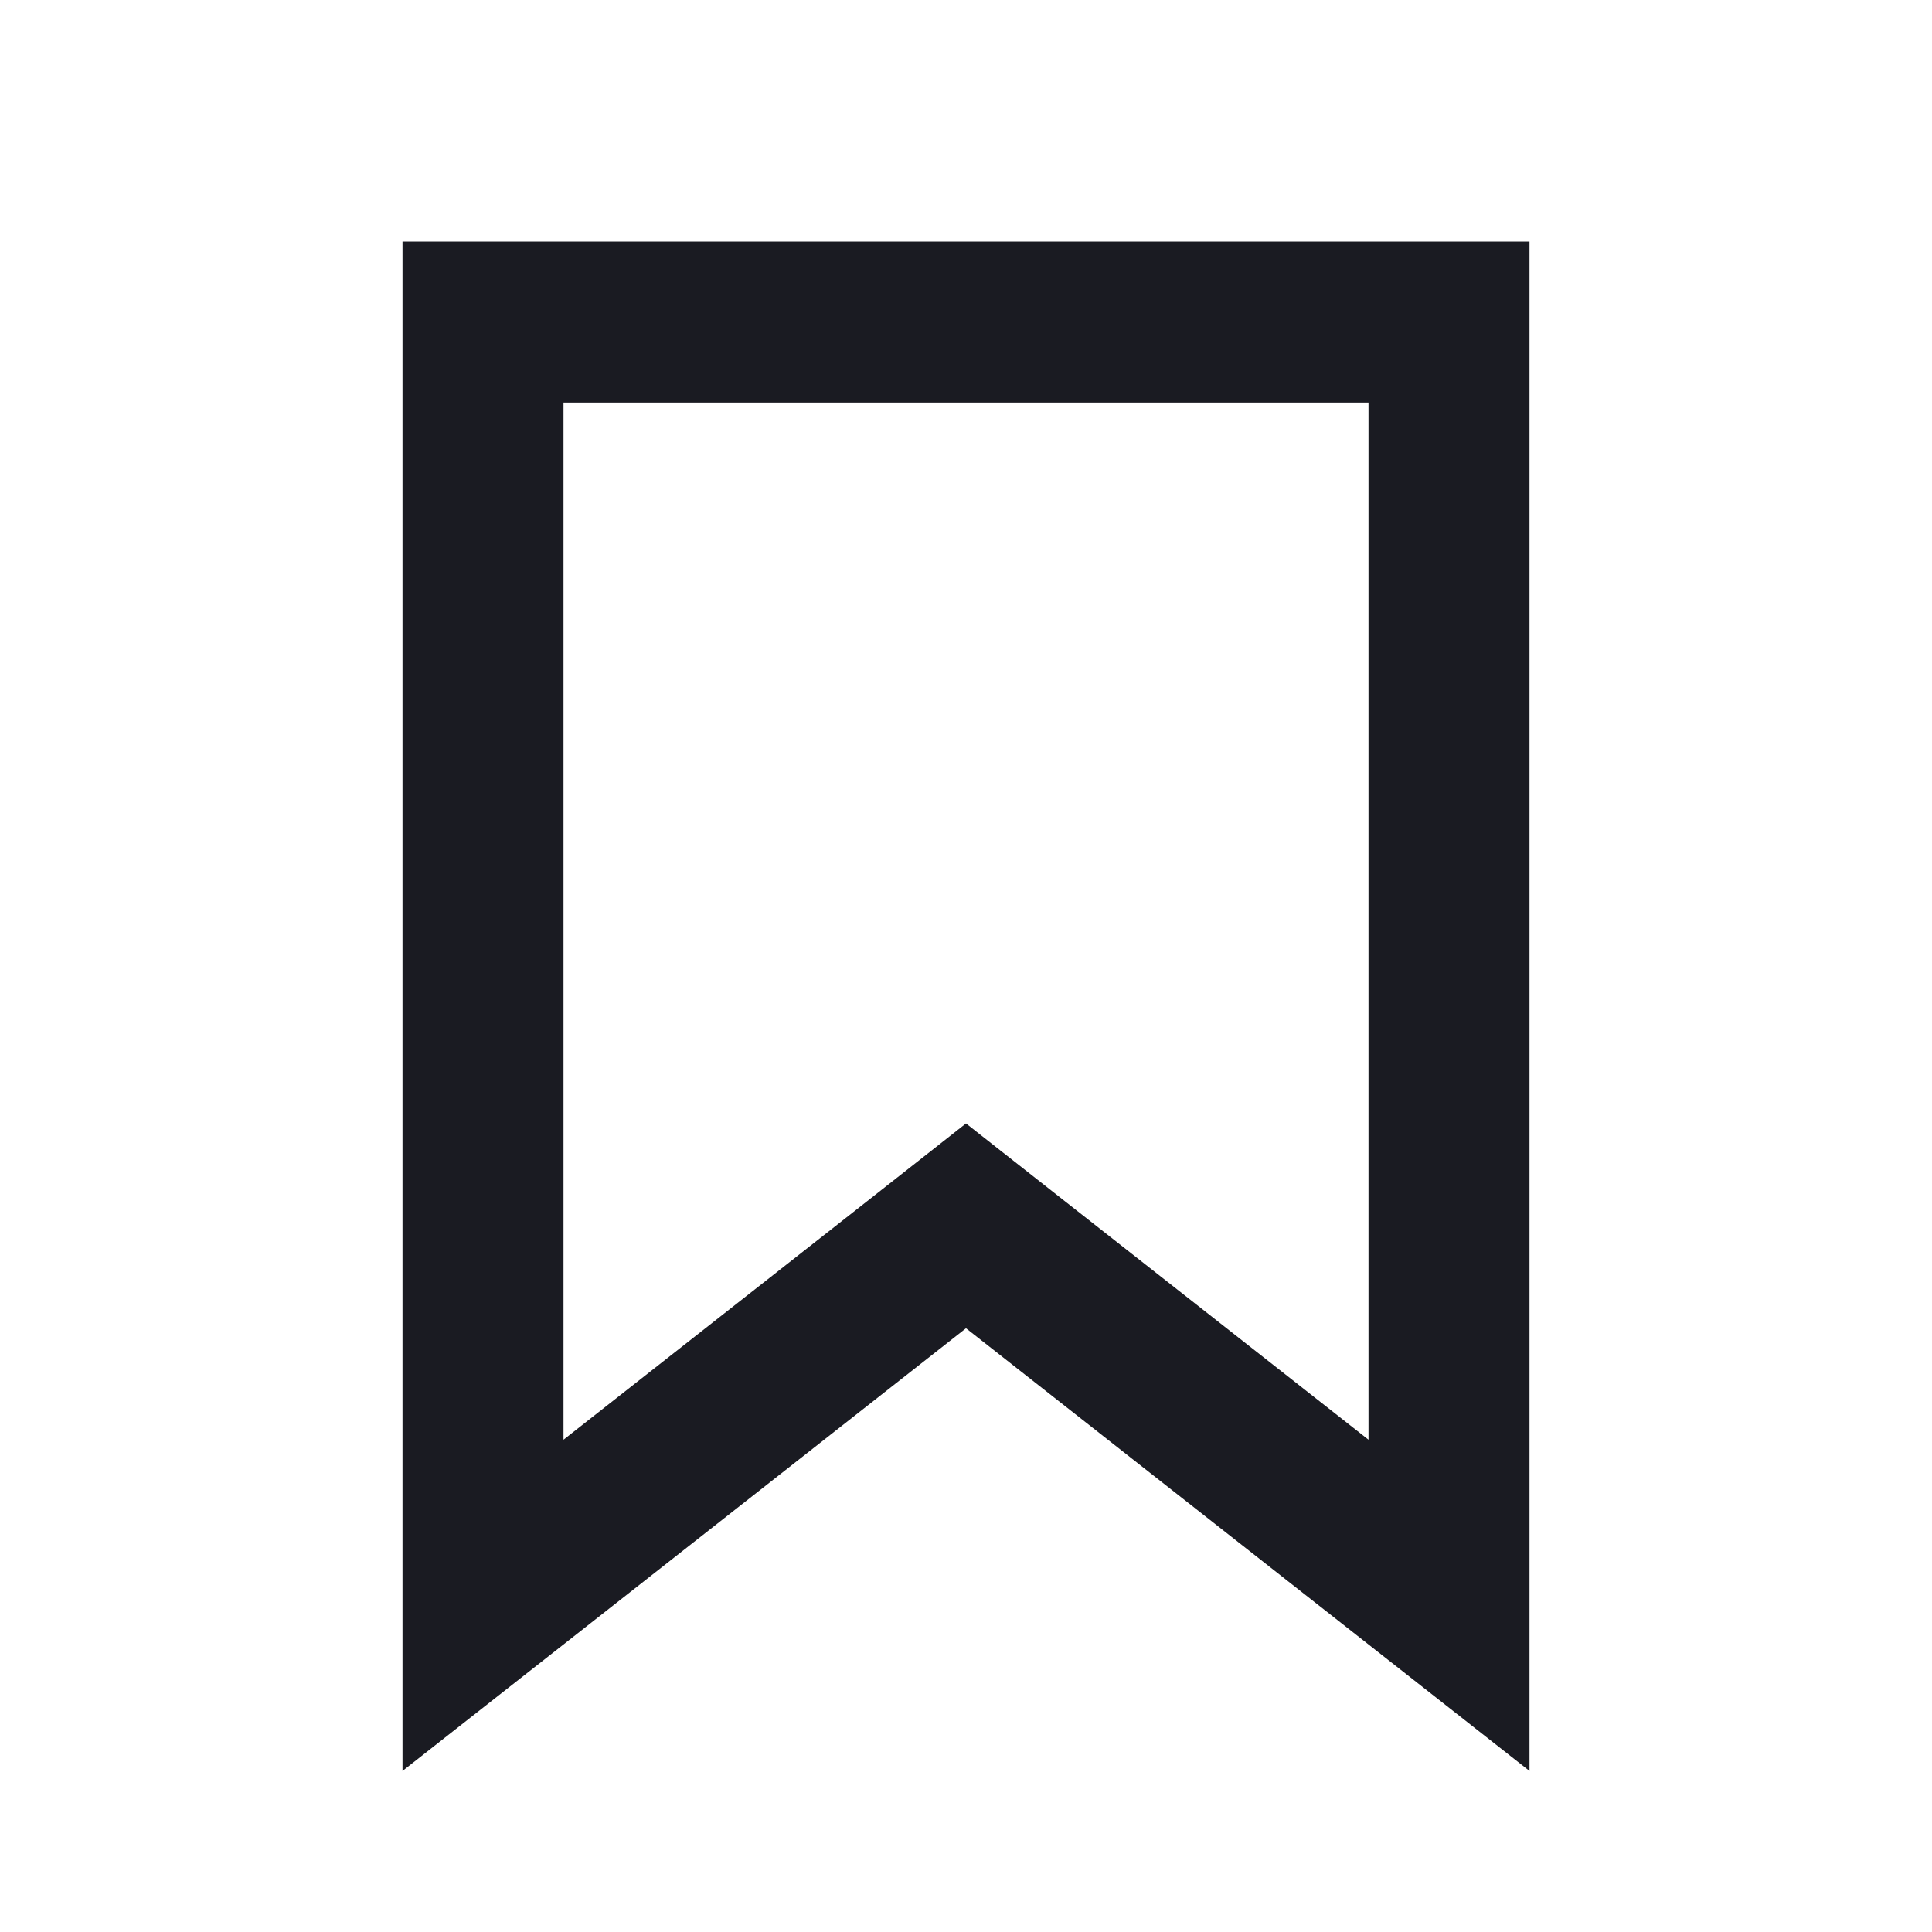
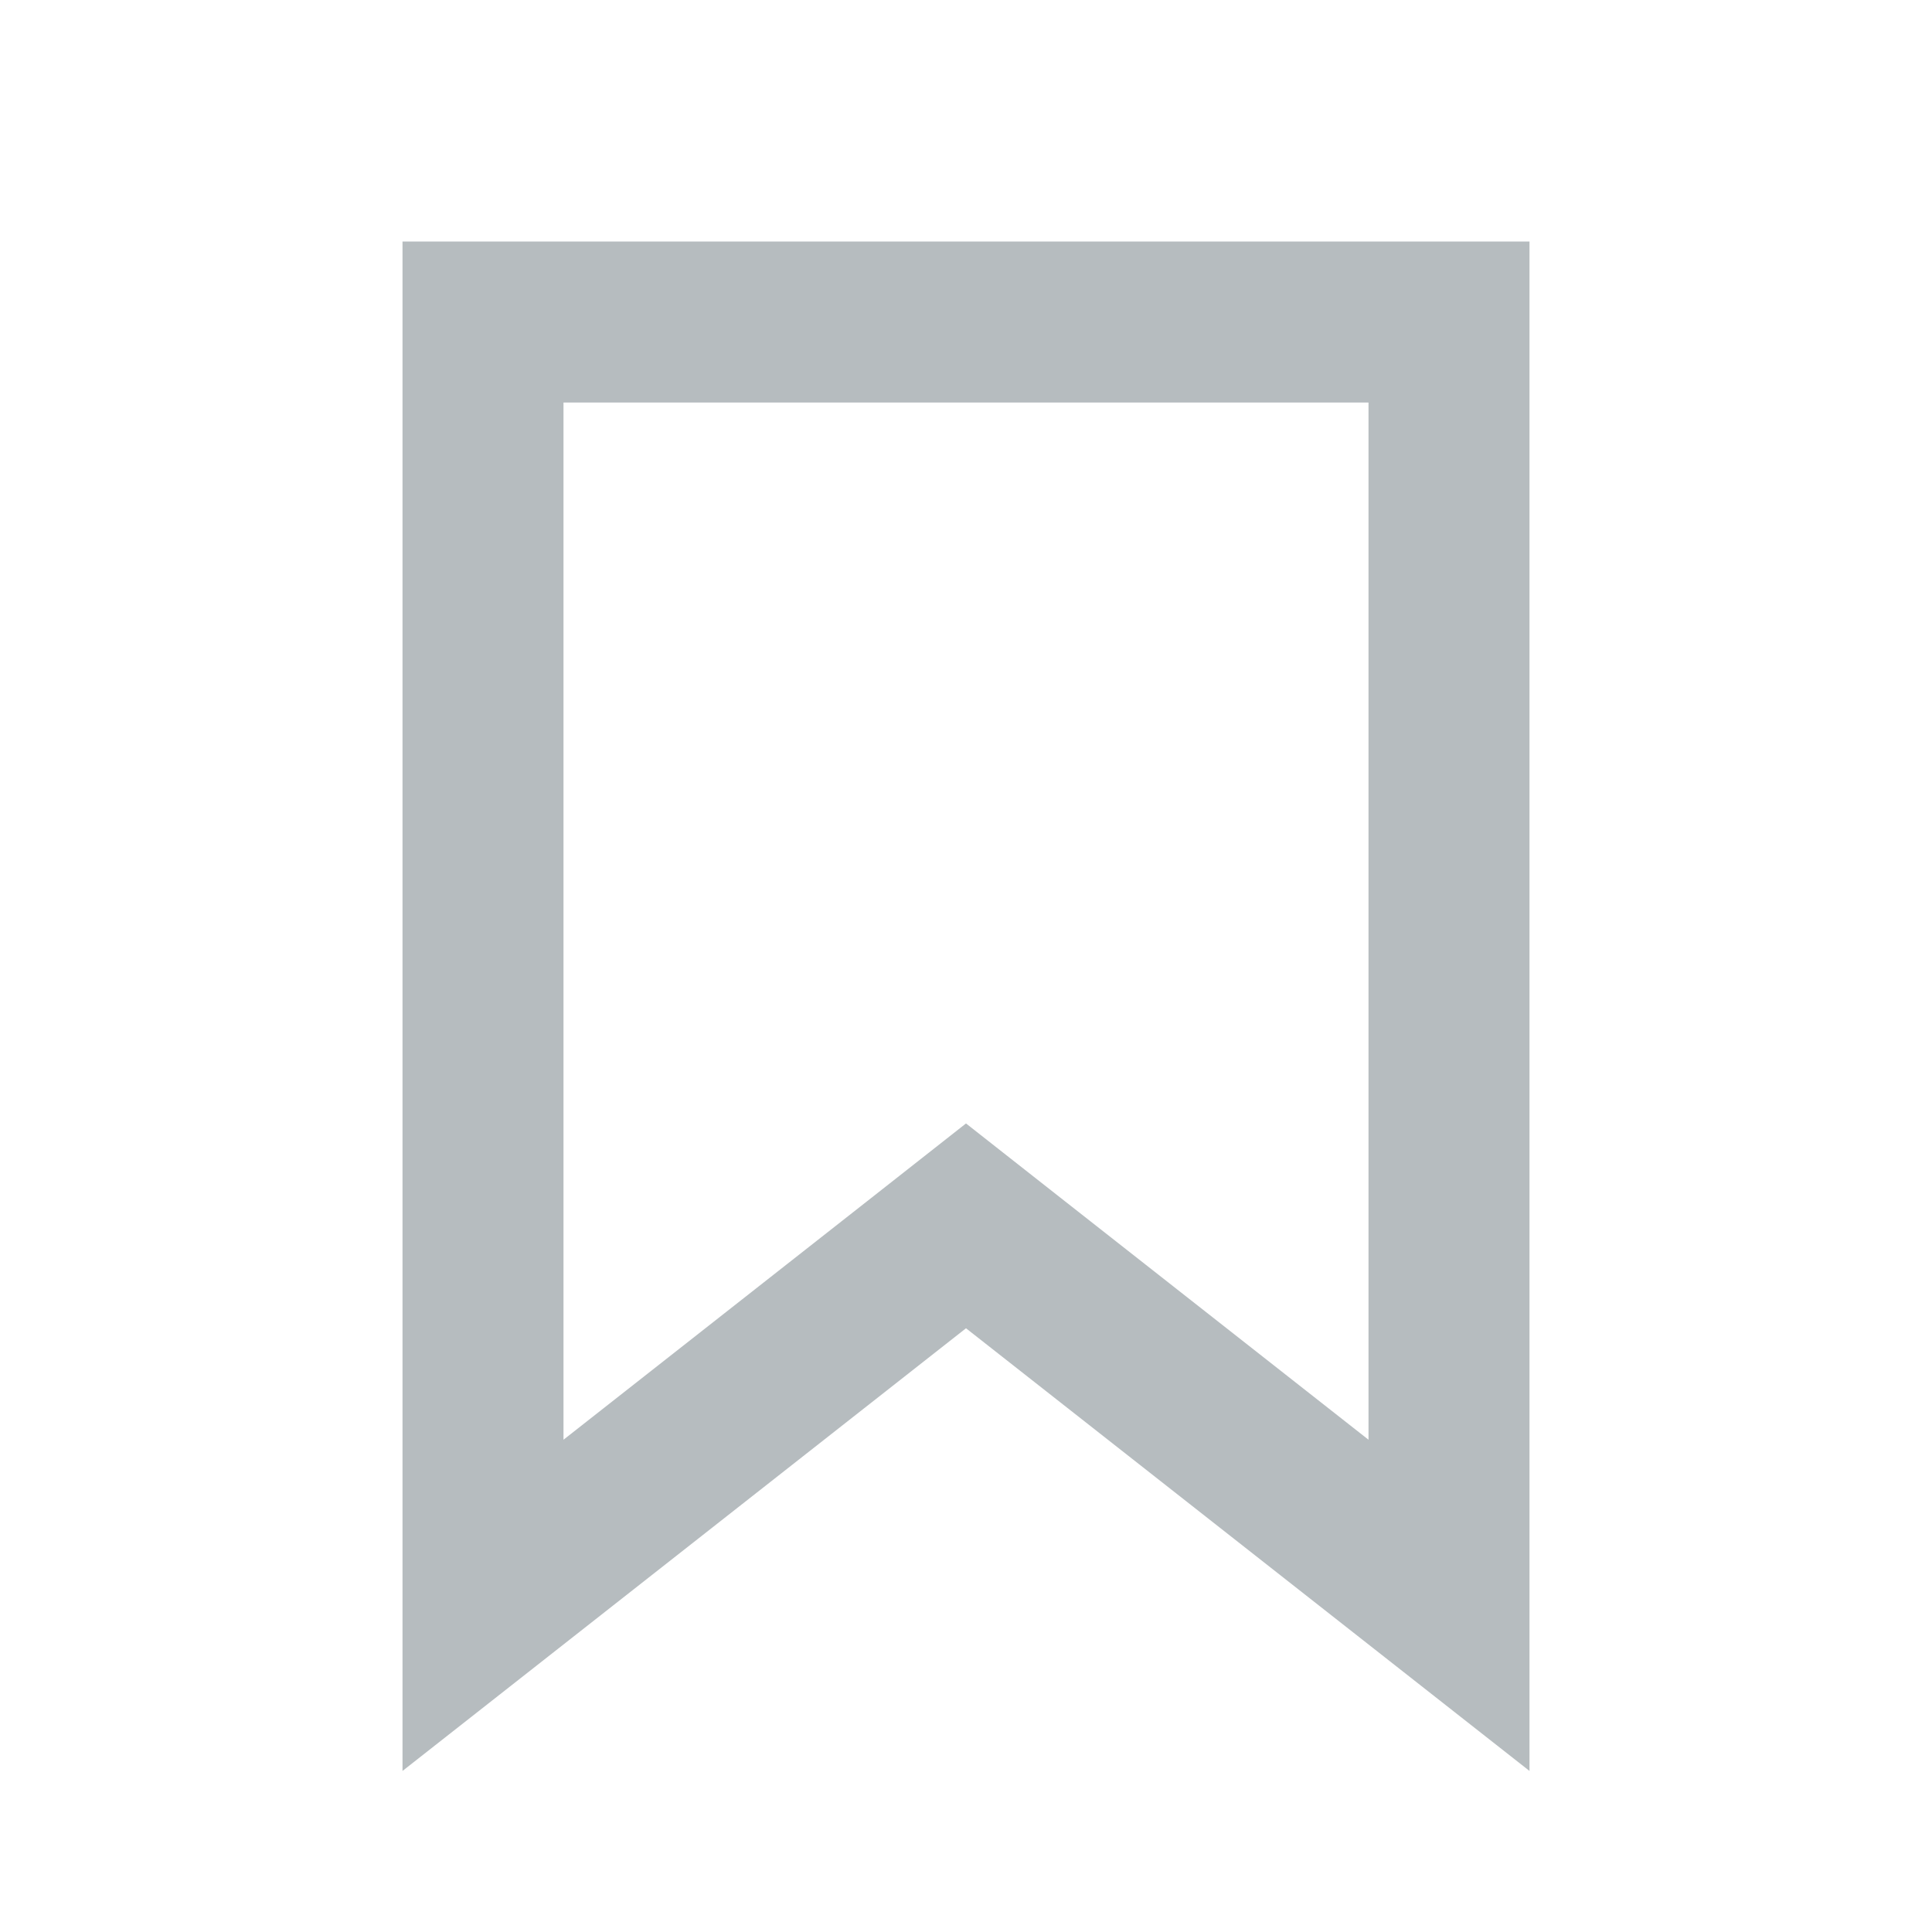
<svg xmlns="http://www.w3.org/2000/svg" width="24" height="24" viewBox="0 0 24 24" fill="none">
-   <path d="M11.382 15.714L6 19.942V4L18 4V19.942L12.618 15.714L12 15.228L11.382 15.714Z" stroke="#1A1B22" stroke-width="2" />
+   <path d="M11.382 15.714L6 19.942V4L18 4V19.942L12.618 15.714L12 15.228L11.382 15.714Z" stroke="#B6BCBF" stroke-width="2" />
</svg>
